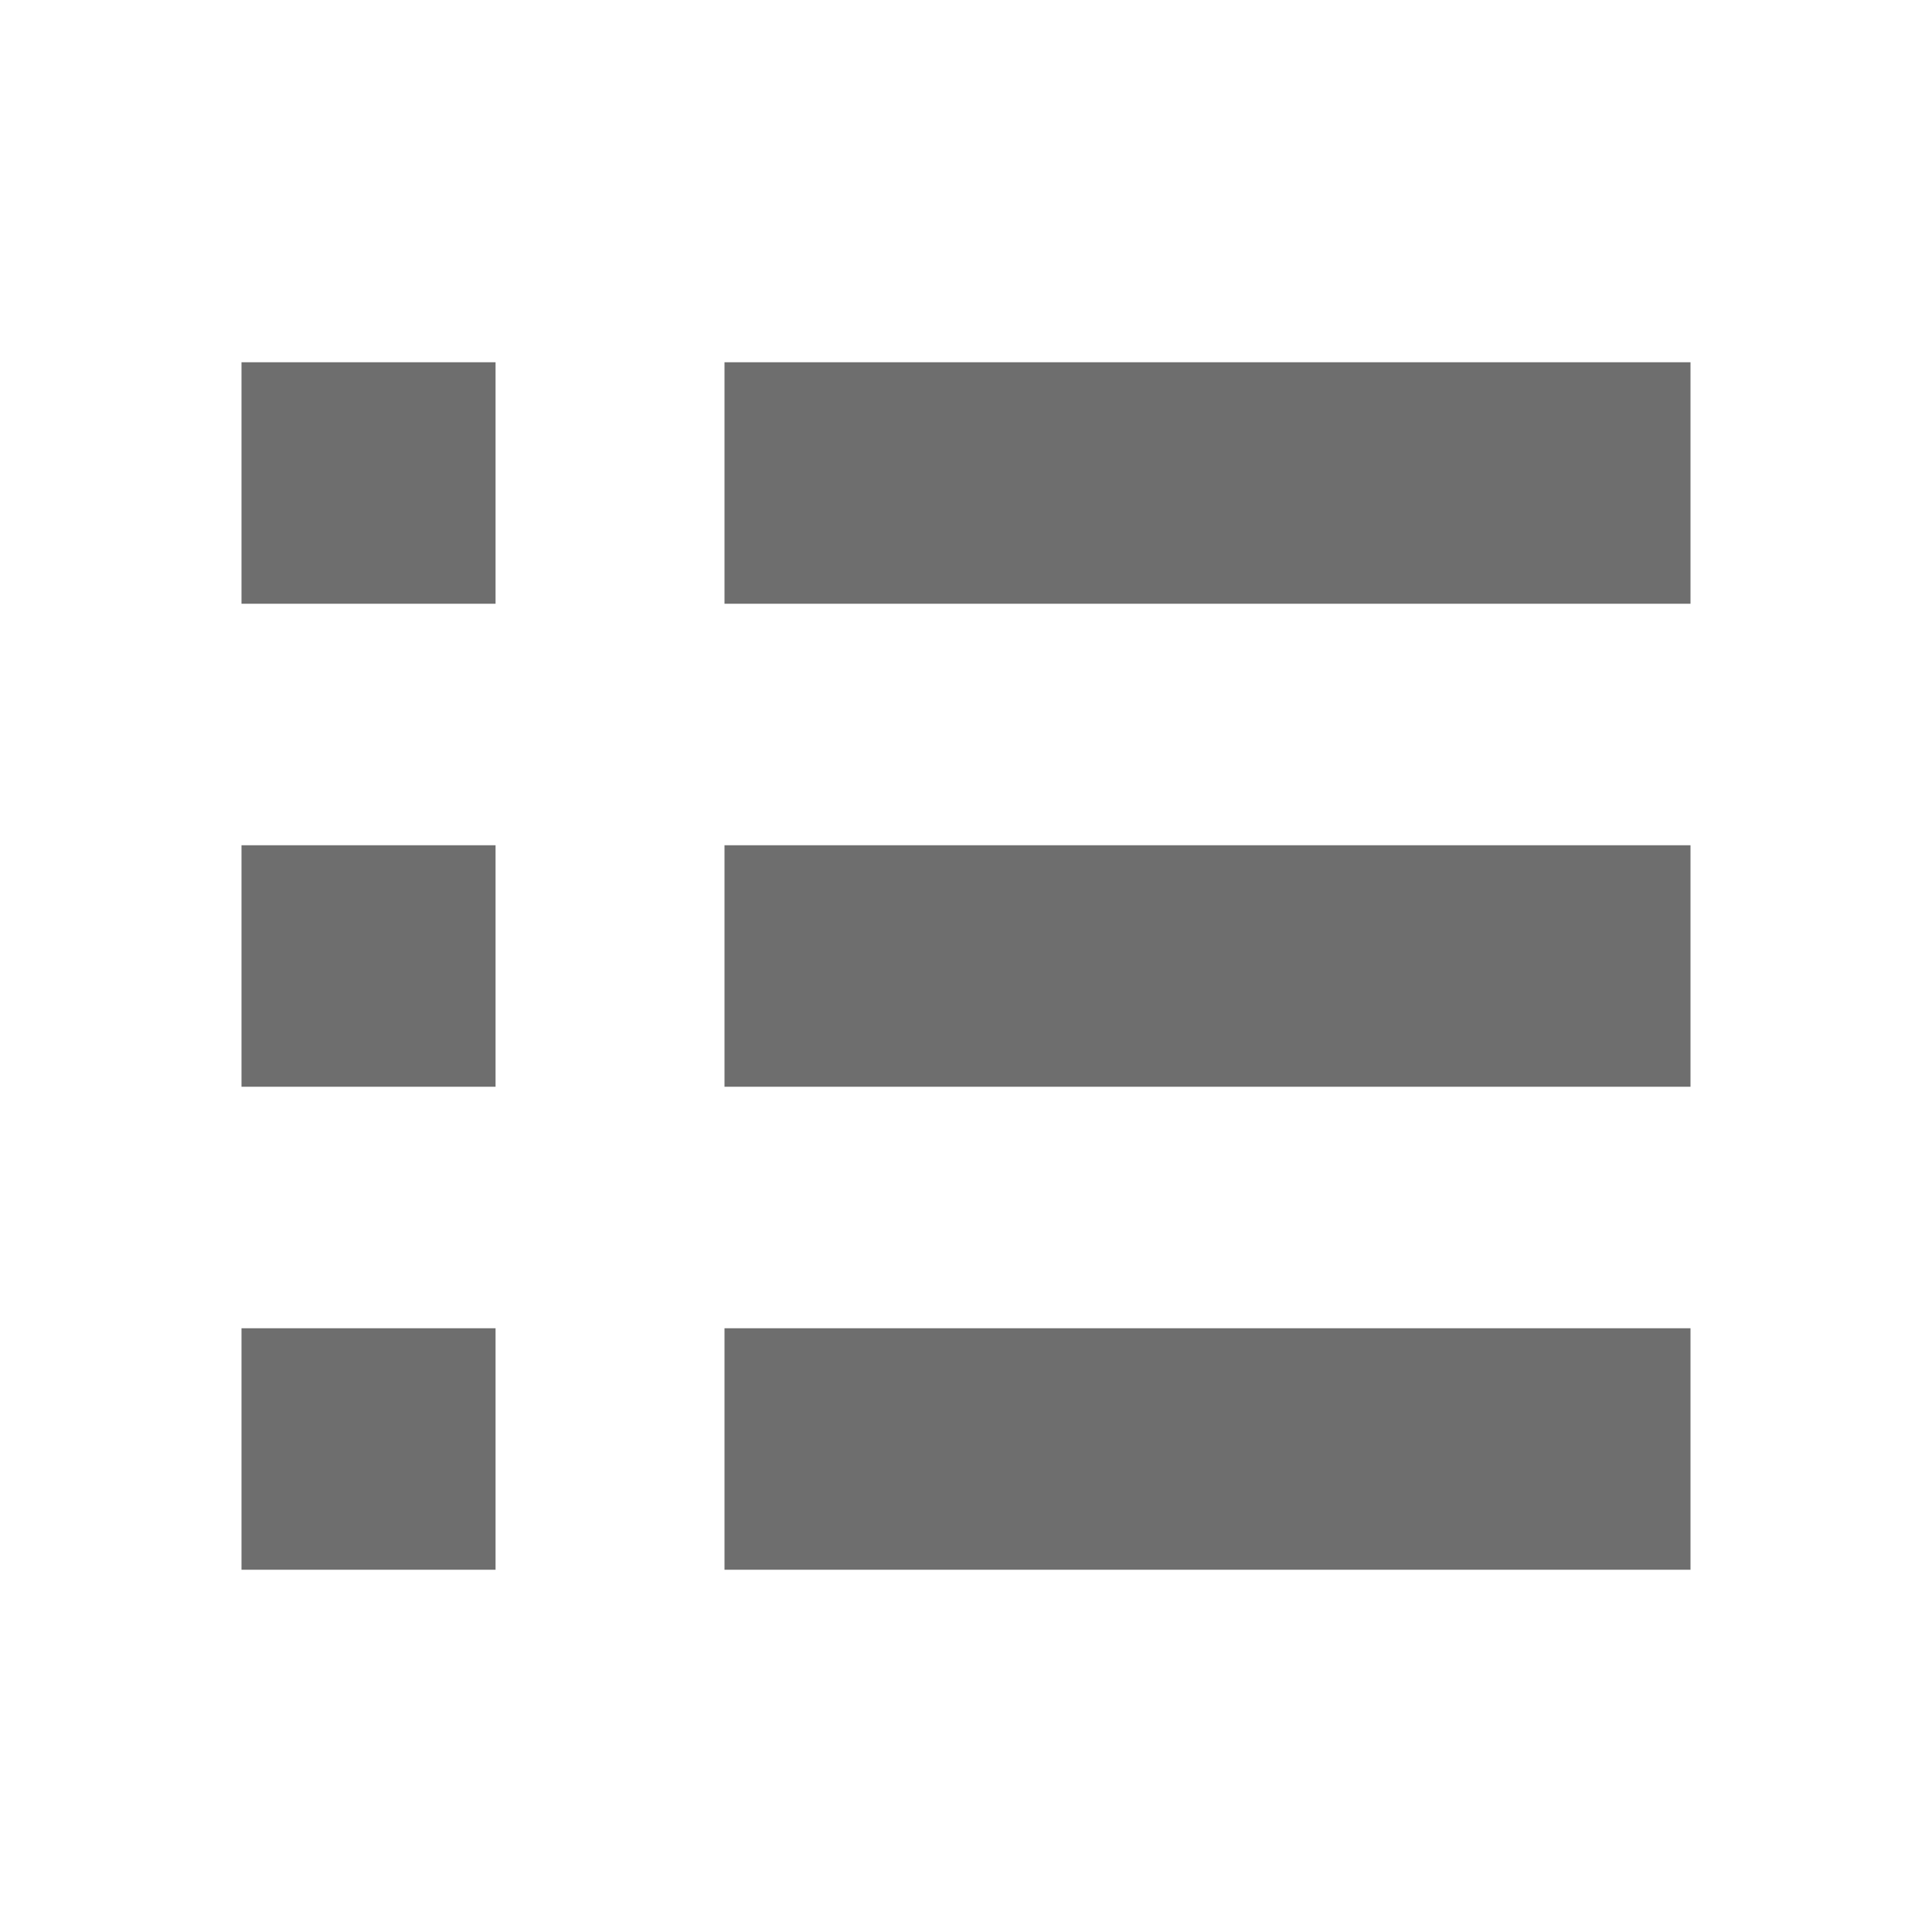
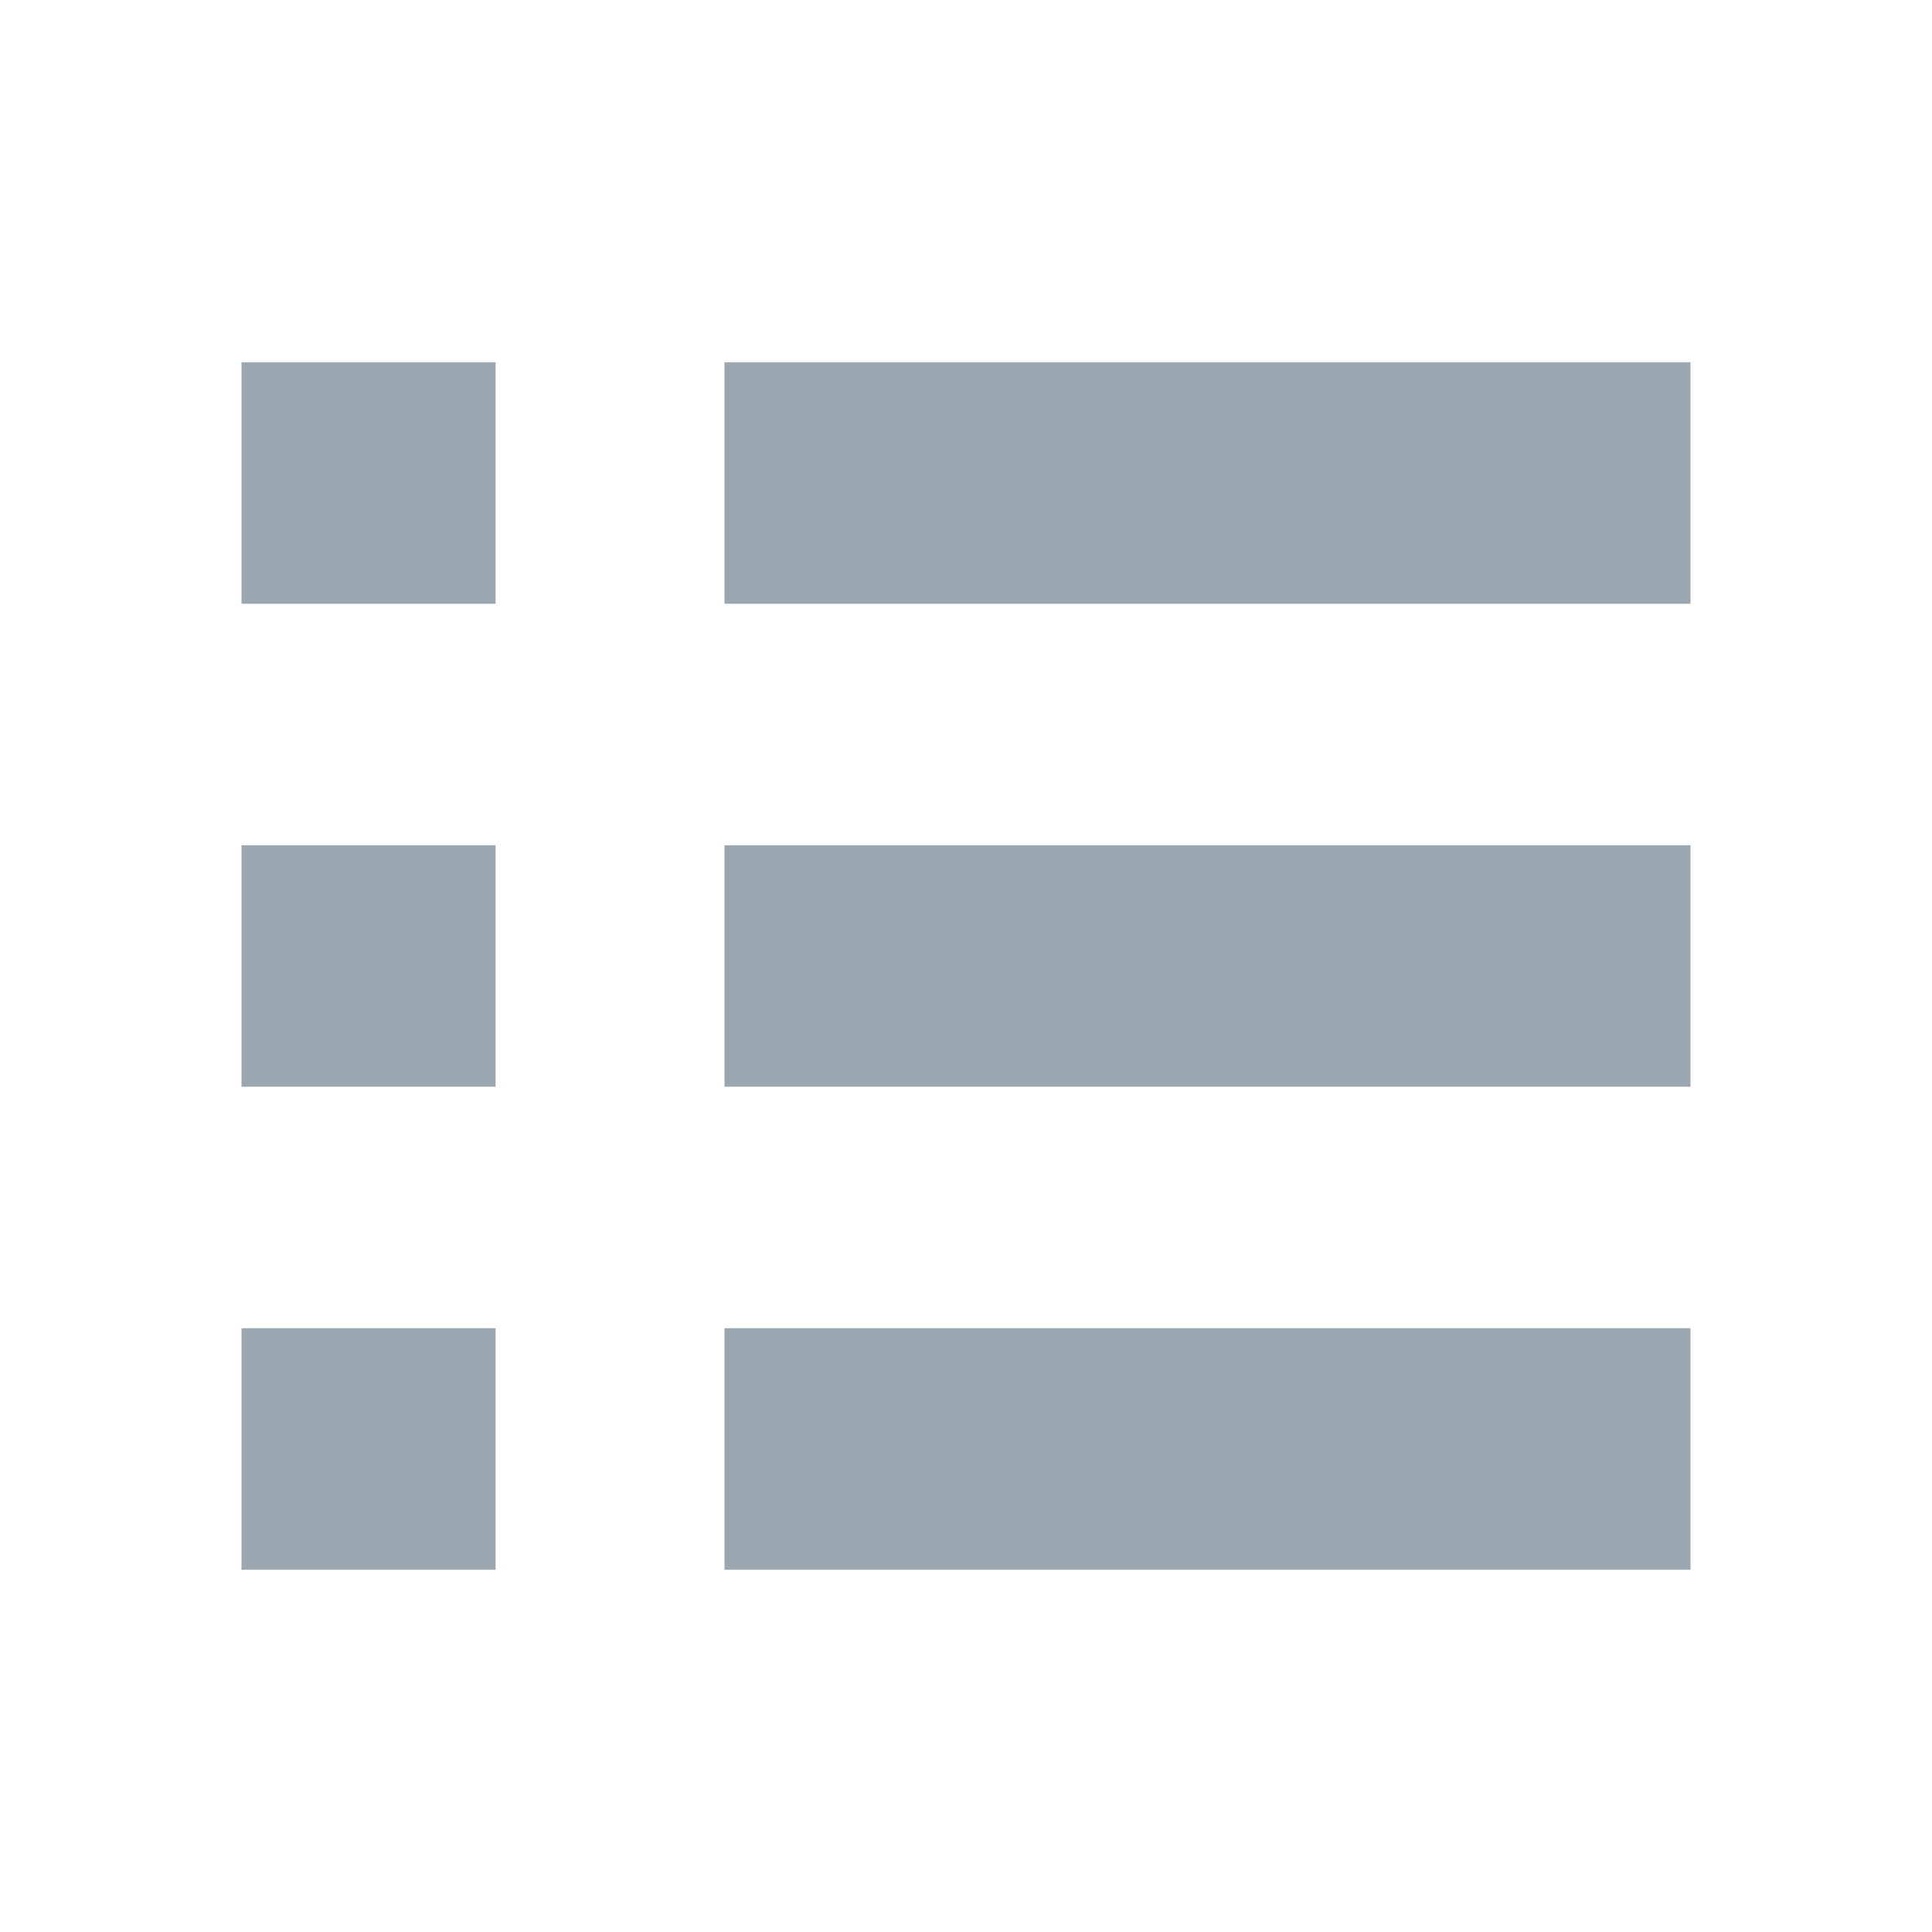
<svg xmlns="http://www.w3.org/2000/svg" width="16" height="16" viewBox="0 0 16 16">
  <rect width="16" height="16" fill="none" />
-   <path d="M2 3h2.104v2H2V3zm0 4h2.104v2H2V7zm0 4h2.104v2H2v-2zm4-8h8v2H6V3zm0 4h8v2H6V7zm0 4h8v2H6v-2z" fill="#6E6E6E" fill-rule="evenodd" />
+   <path d="M2 3h2.104v2H2V3zm0 4h2.104v2H2V7zm0 4h2.104v2H2v-2zm4-8h8v2H6V3zm0 4h8v2H6V7zm0 4h8v2H6v-2z" fill="#9AA7B0" fill-rule="evenodd" />
</svg>
